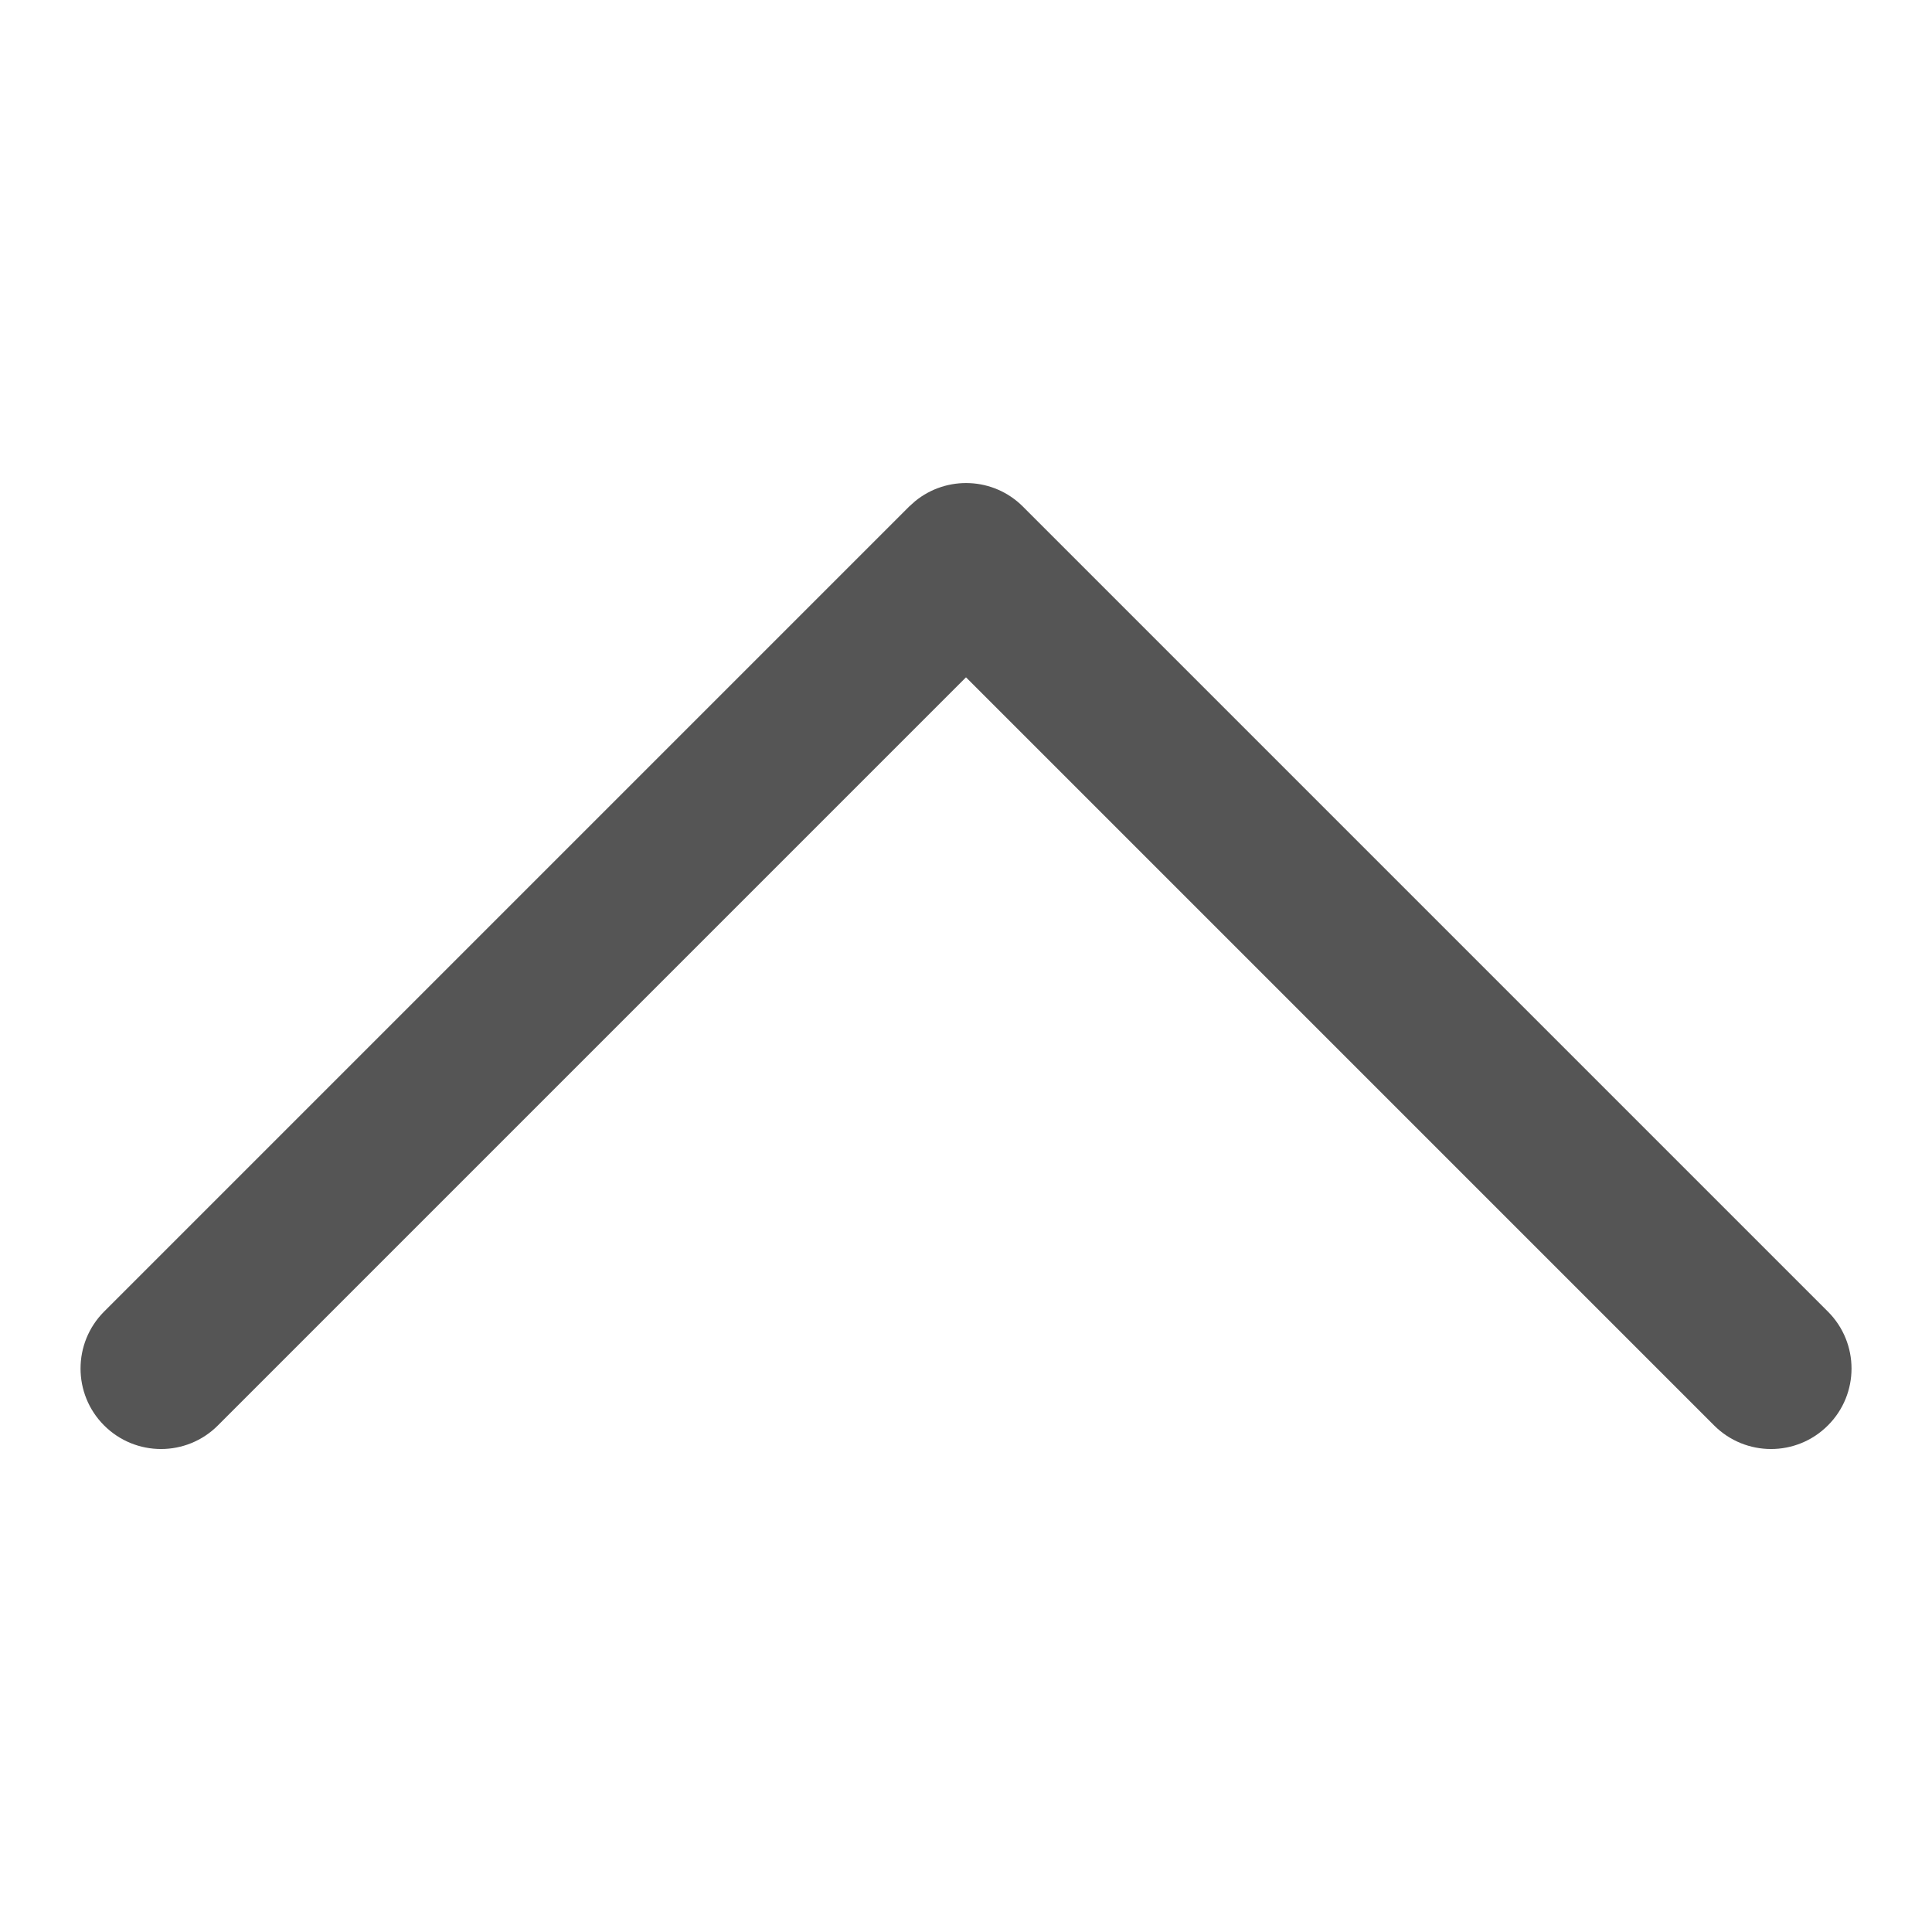
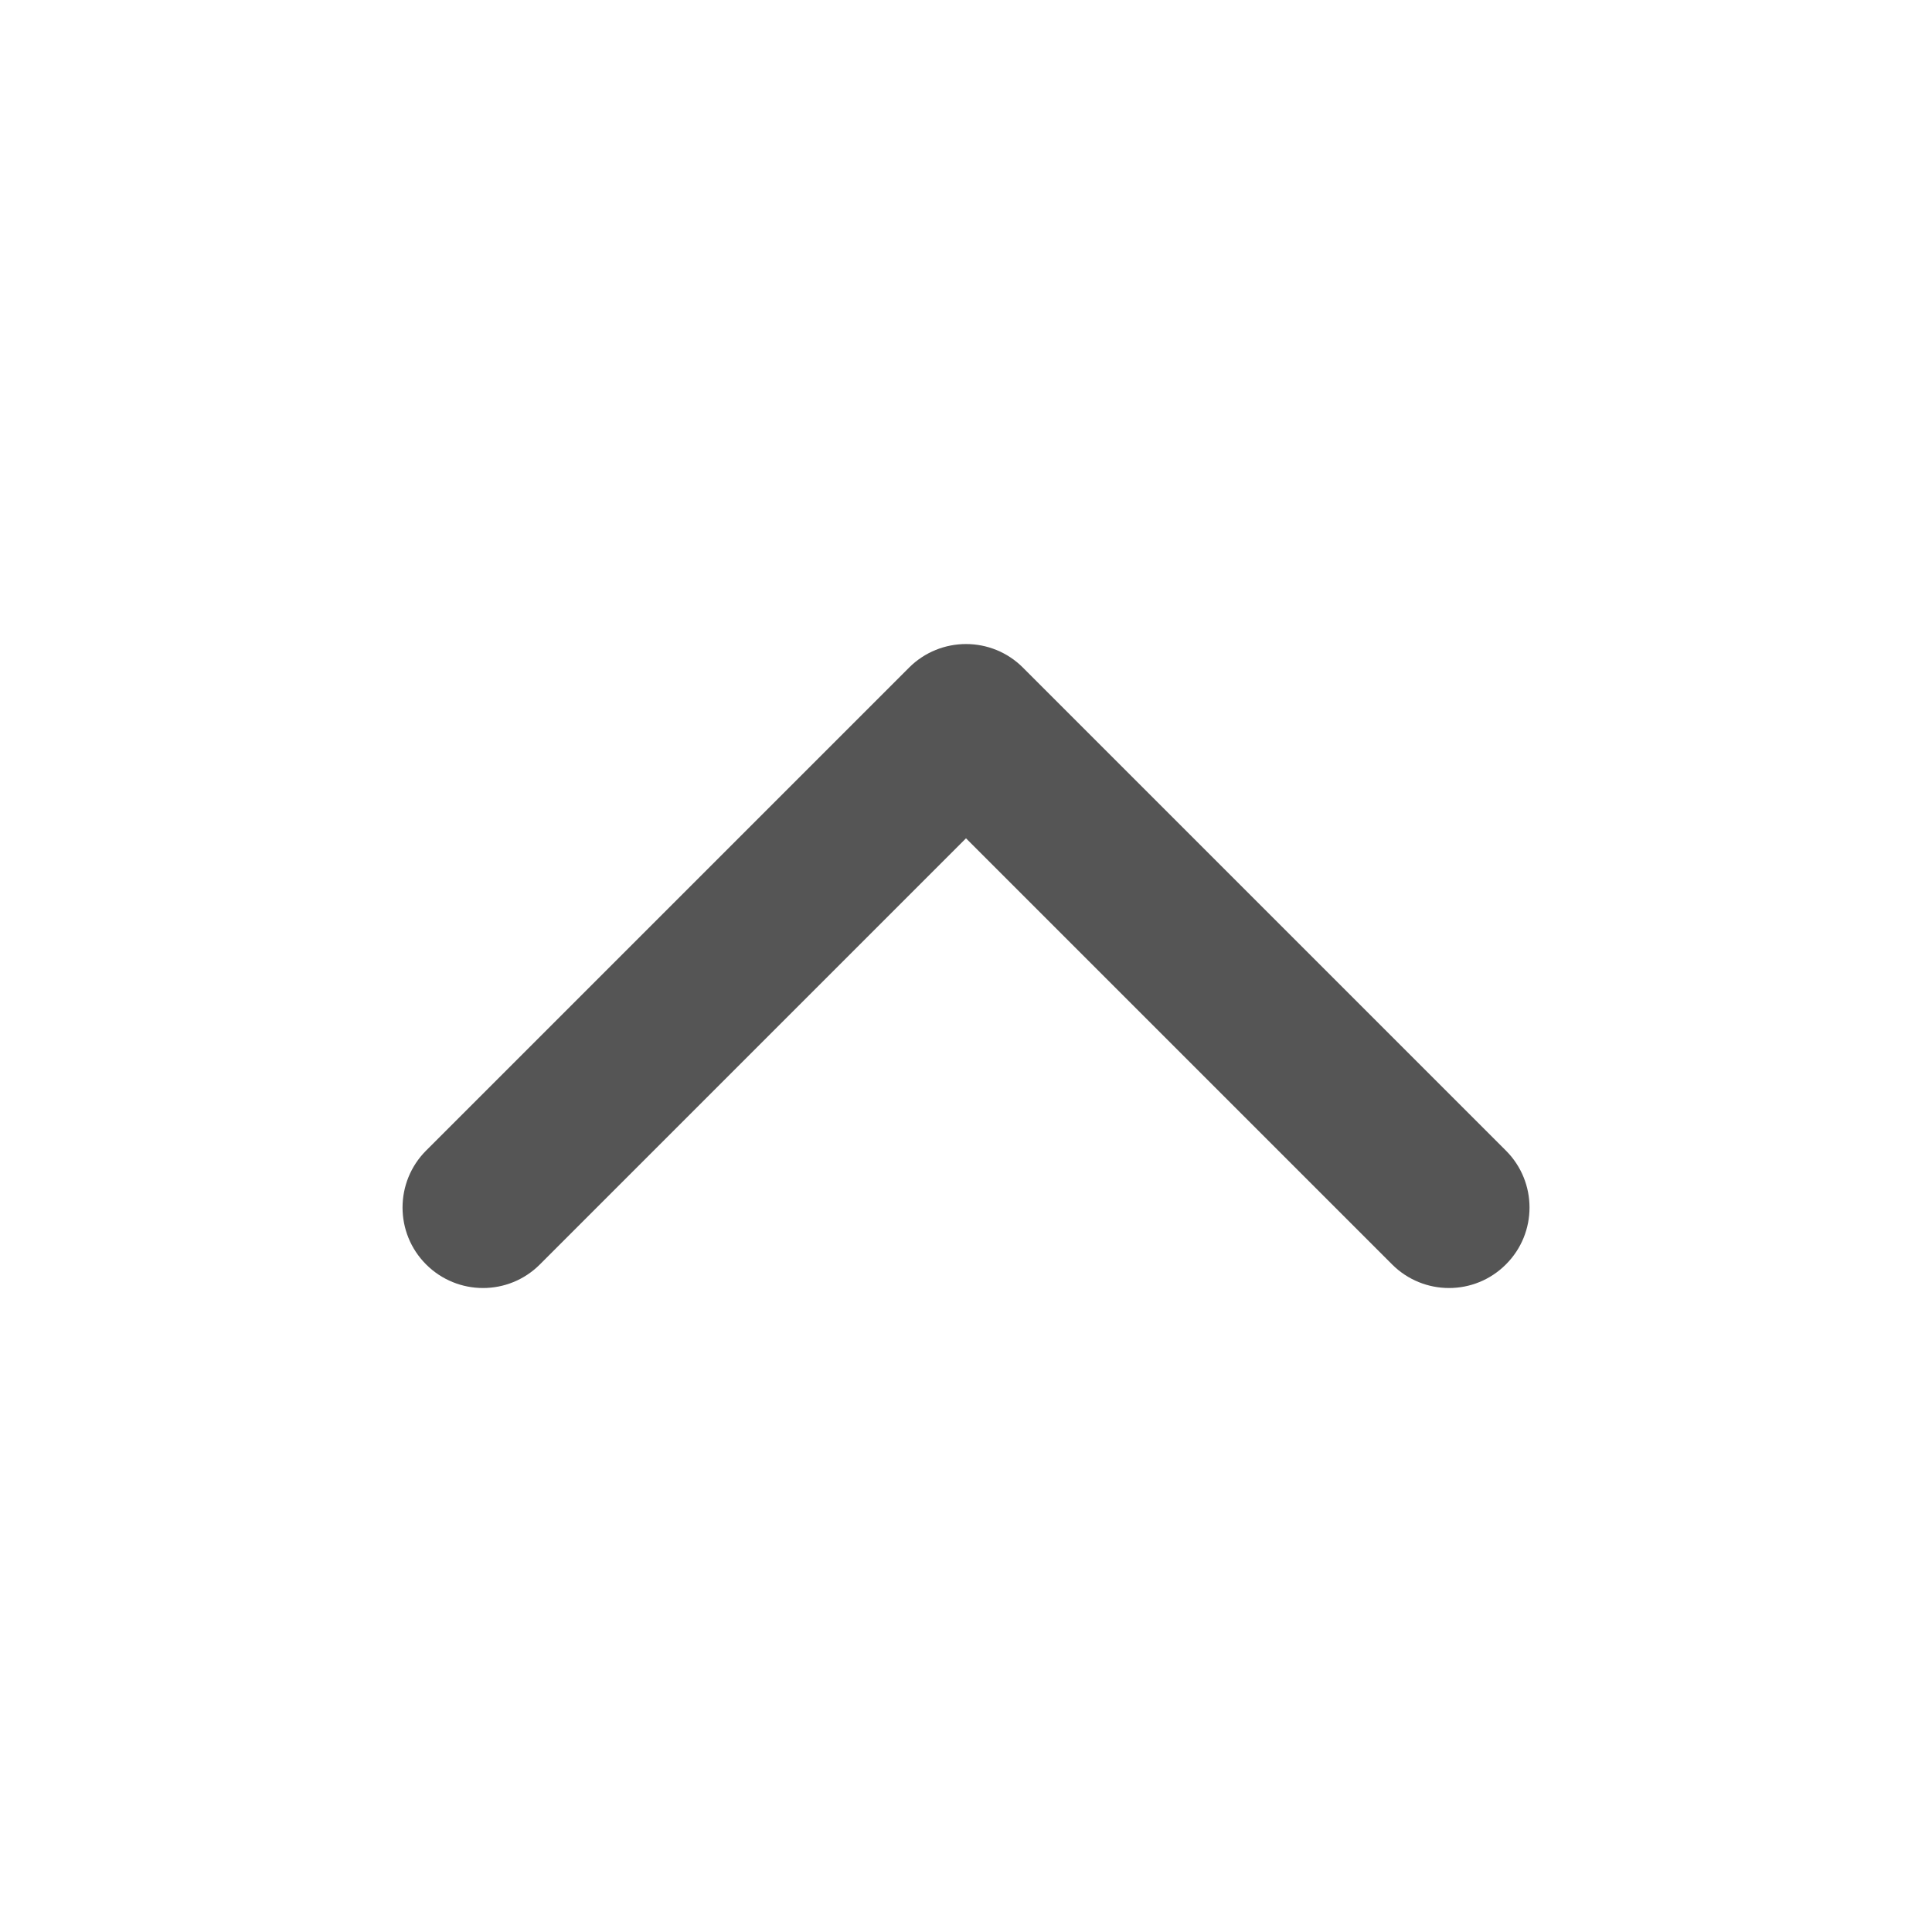
<svg xmlns="http://www.w3.org/2000/svg" width="24" height="24" viewBox="0 0 24 24" fill="none">
-   <path d="M11.369 6.225C11.762 5.905 12.341 5.927 12.707 6.293L22.707 16.293C23.098 16.684 23.098 17.317 22.707 17.707C22.317 18.098 21.684 18.098 21.293 17.707L12 8.414L2.707 17.707C2.317 18.098 1.684 18.098 1.293 17.707C0.903 17.317 0.903 16.684 1.293 16.293L11.293 6.293L11.369 6.225Z" fill="#555555" />
+   <path d="M6.707 15.707C6.317 16.098 5.684 16.098 5.293 15.707C4.903 15.317 4.903 14.684 5.293 14.293L11.293 8.293C11.684 7.903 12.317 7.903 12.707 8.293L18.707 14.293C19.098 14.684 19.098 15.317 18.707 15.707C18.317 16.098 17.684 16.098 17.293 15.707L12 10.414L6.707 15.707Z" fill="#555555" />
</svg>
